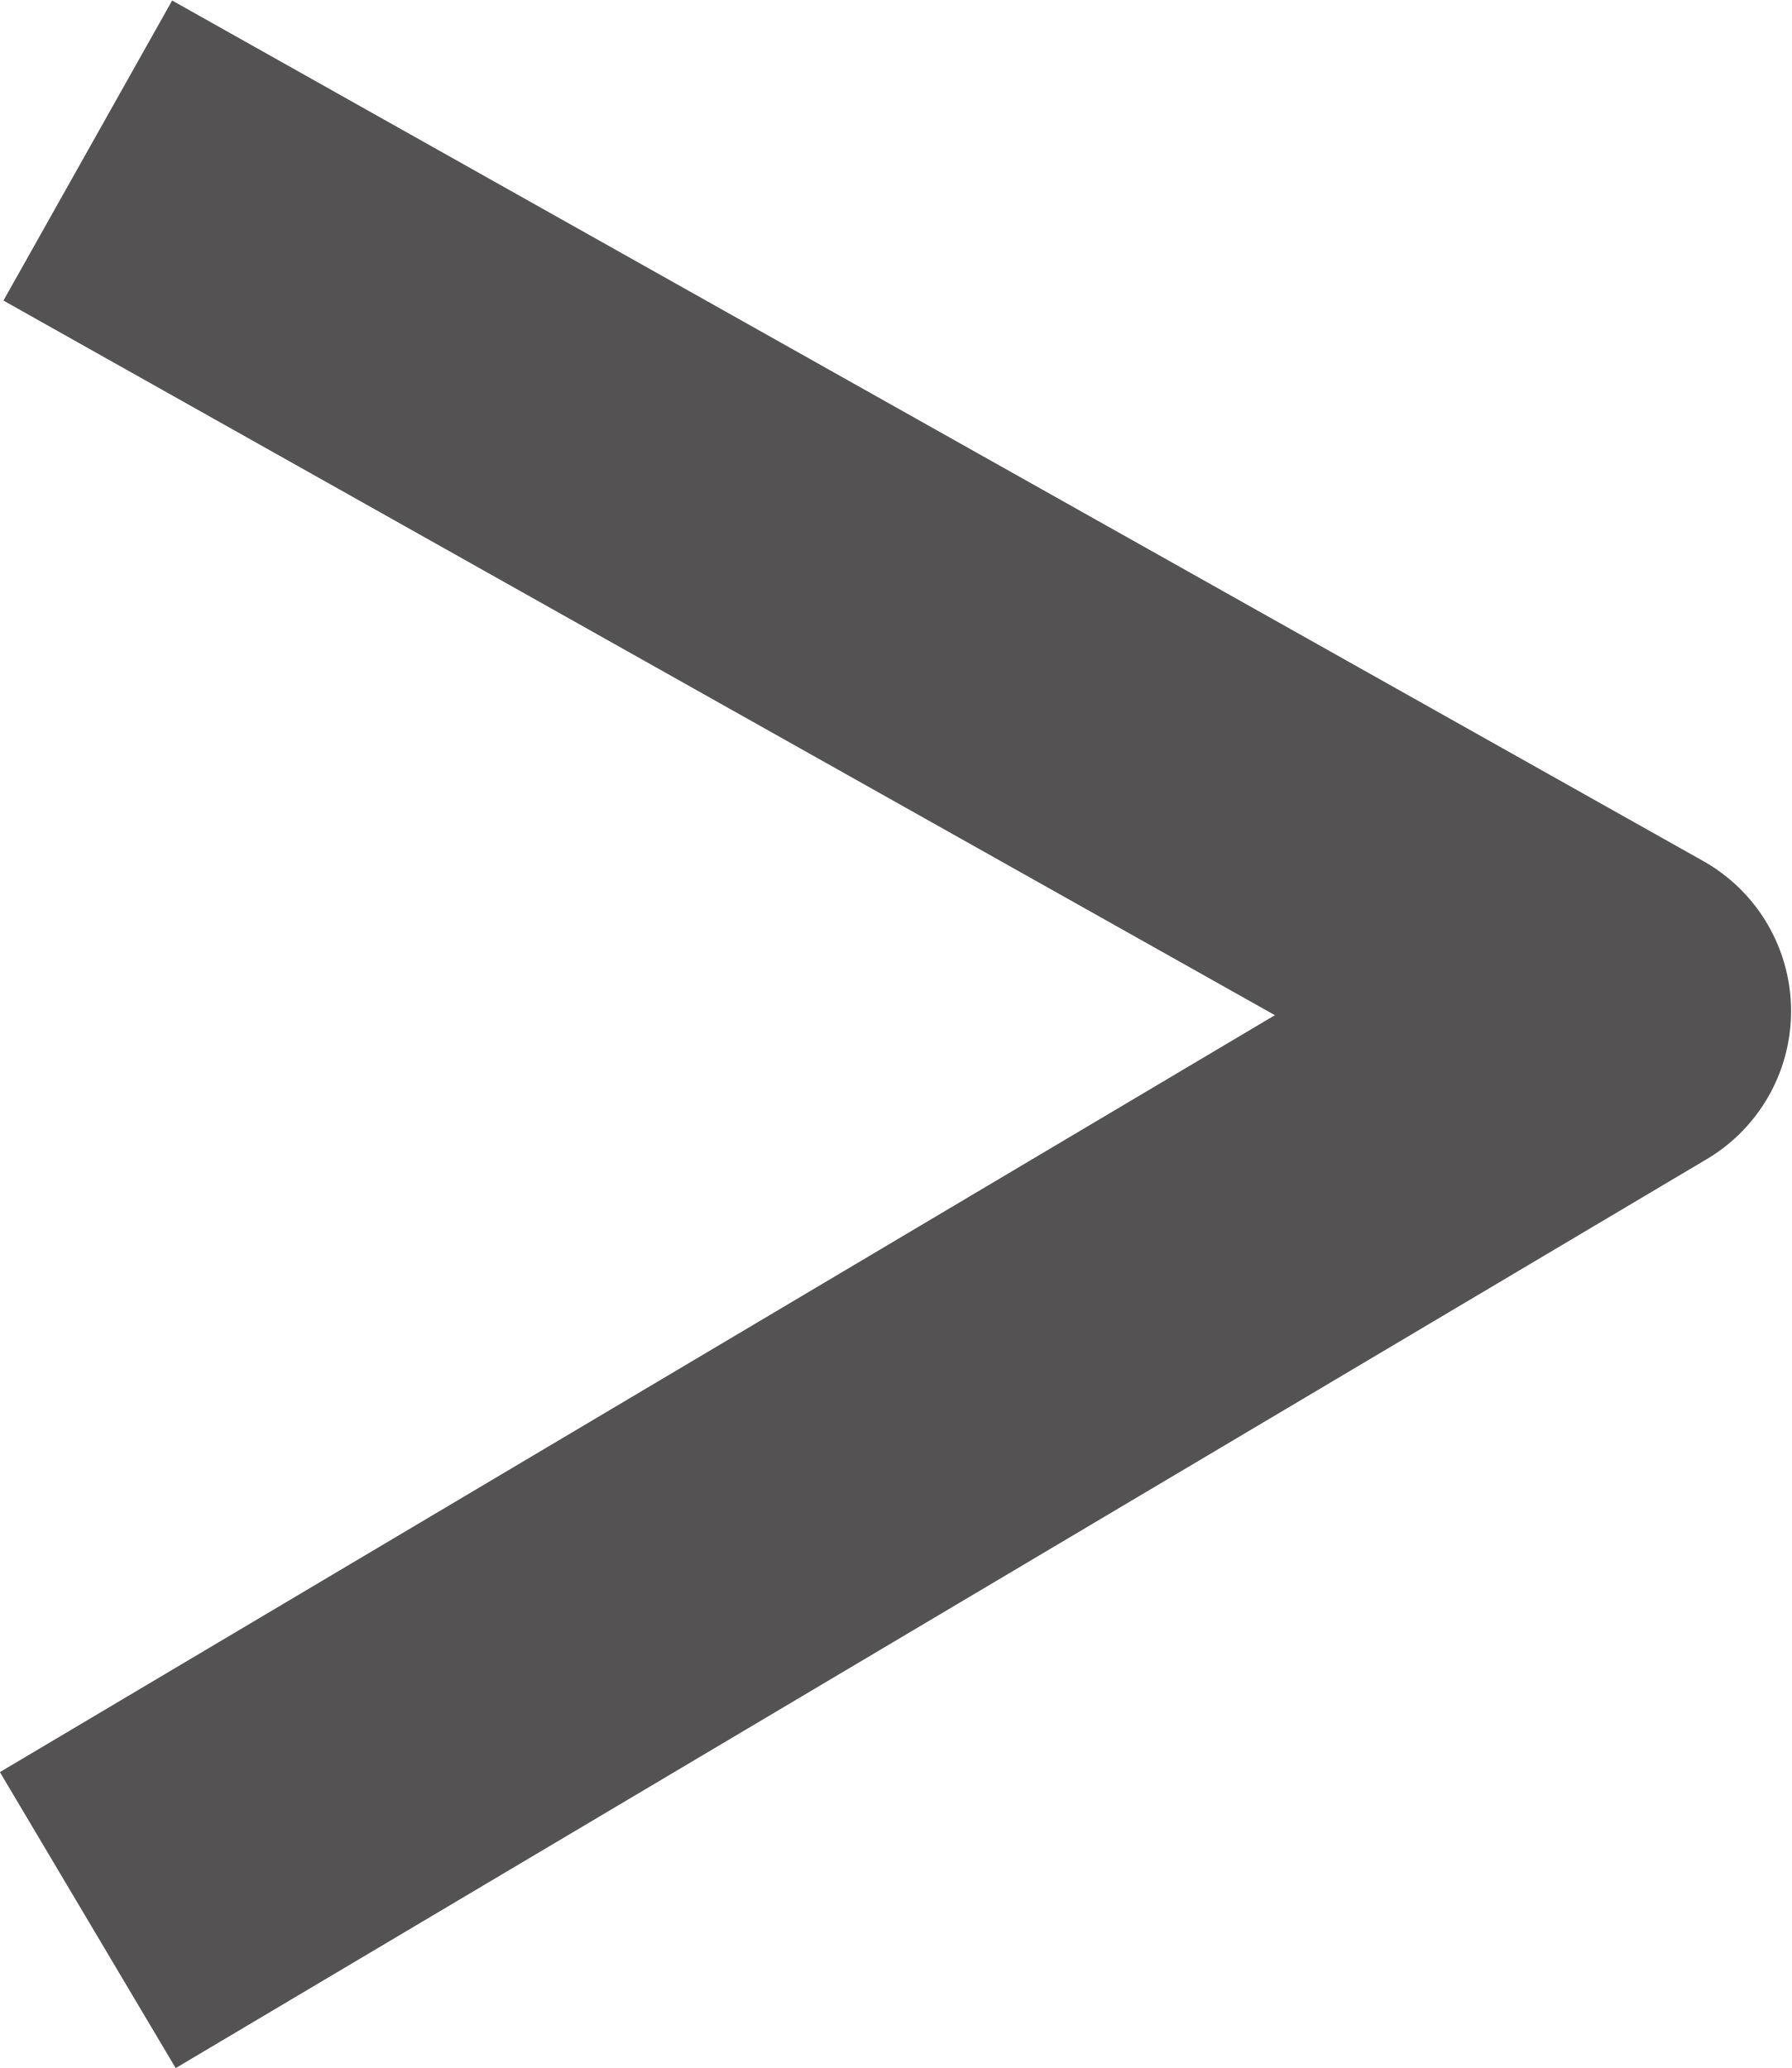
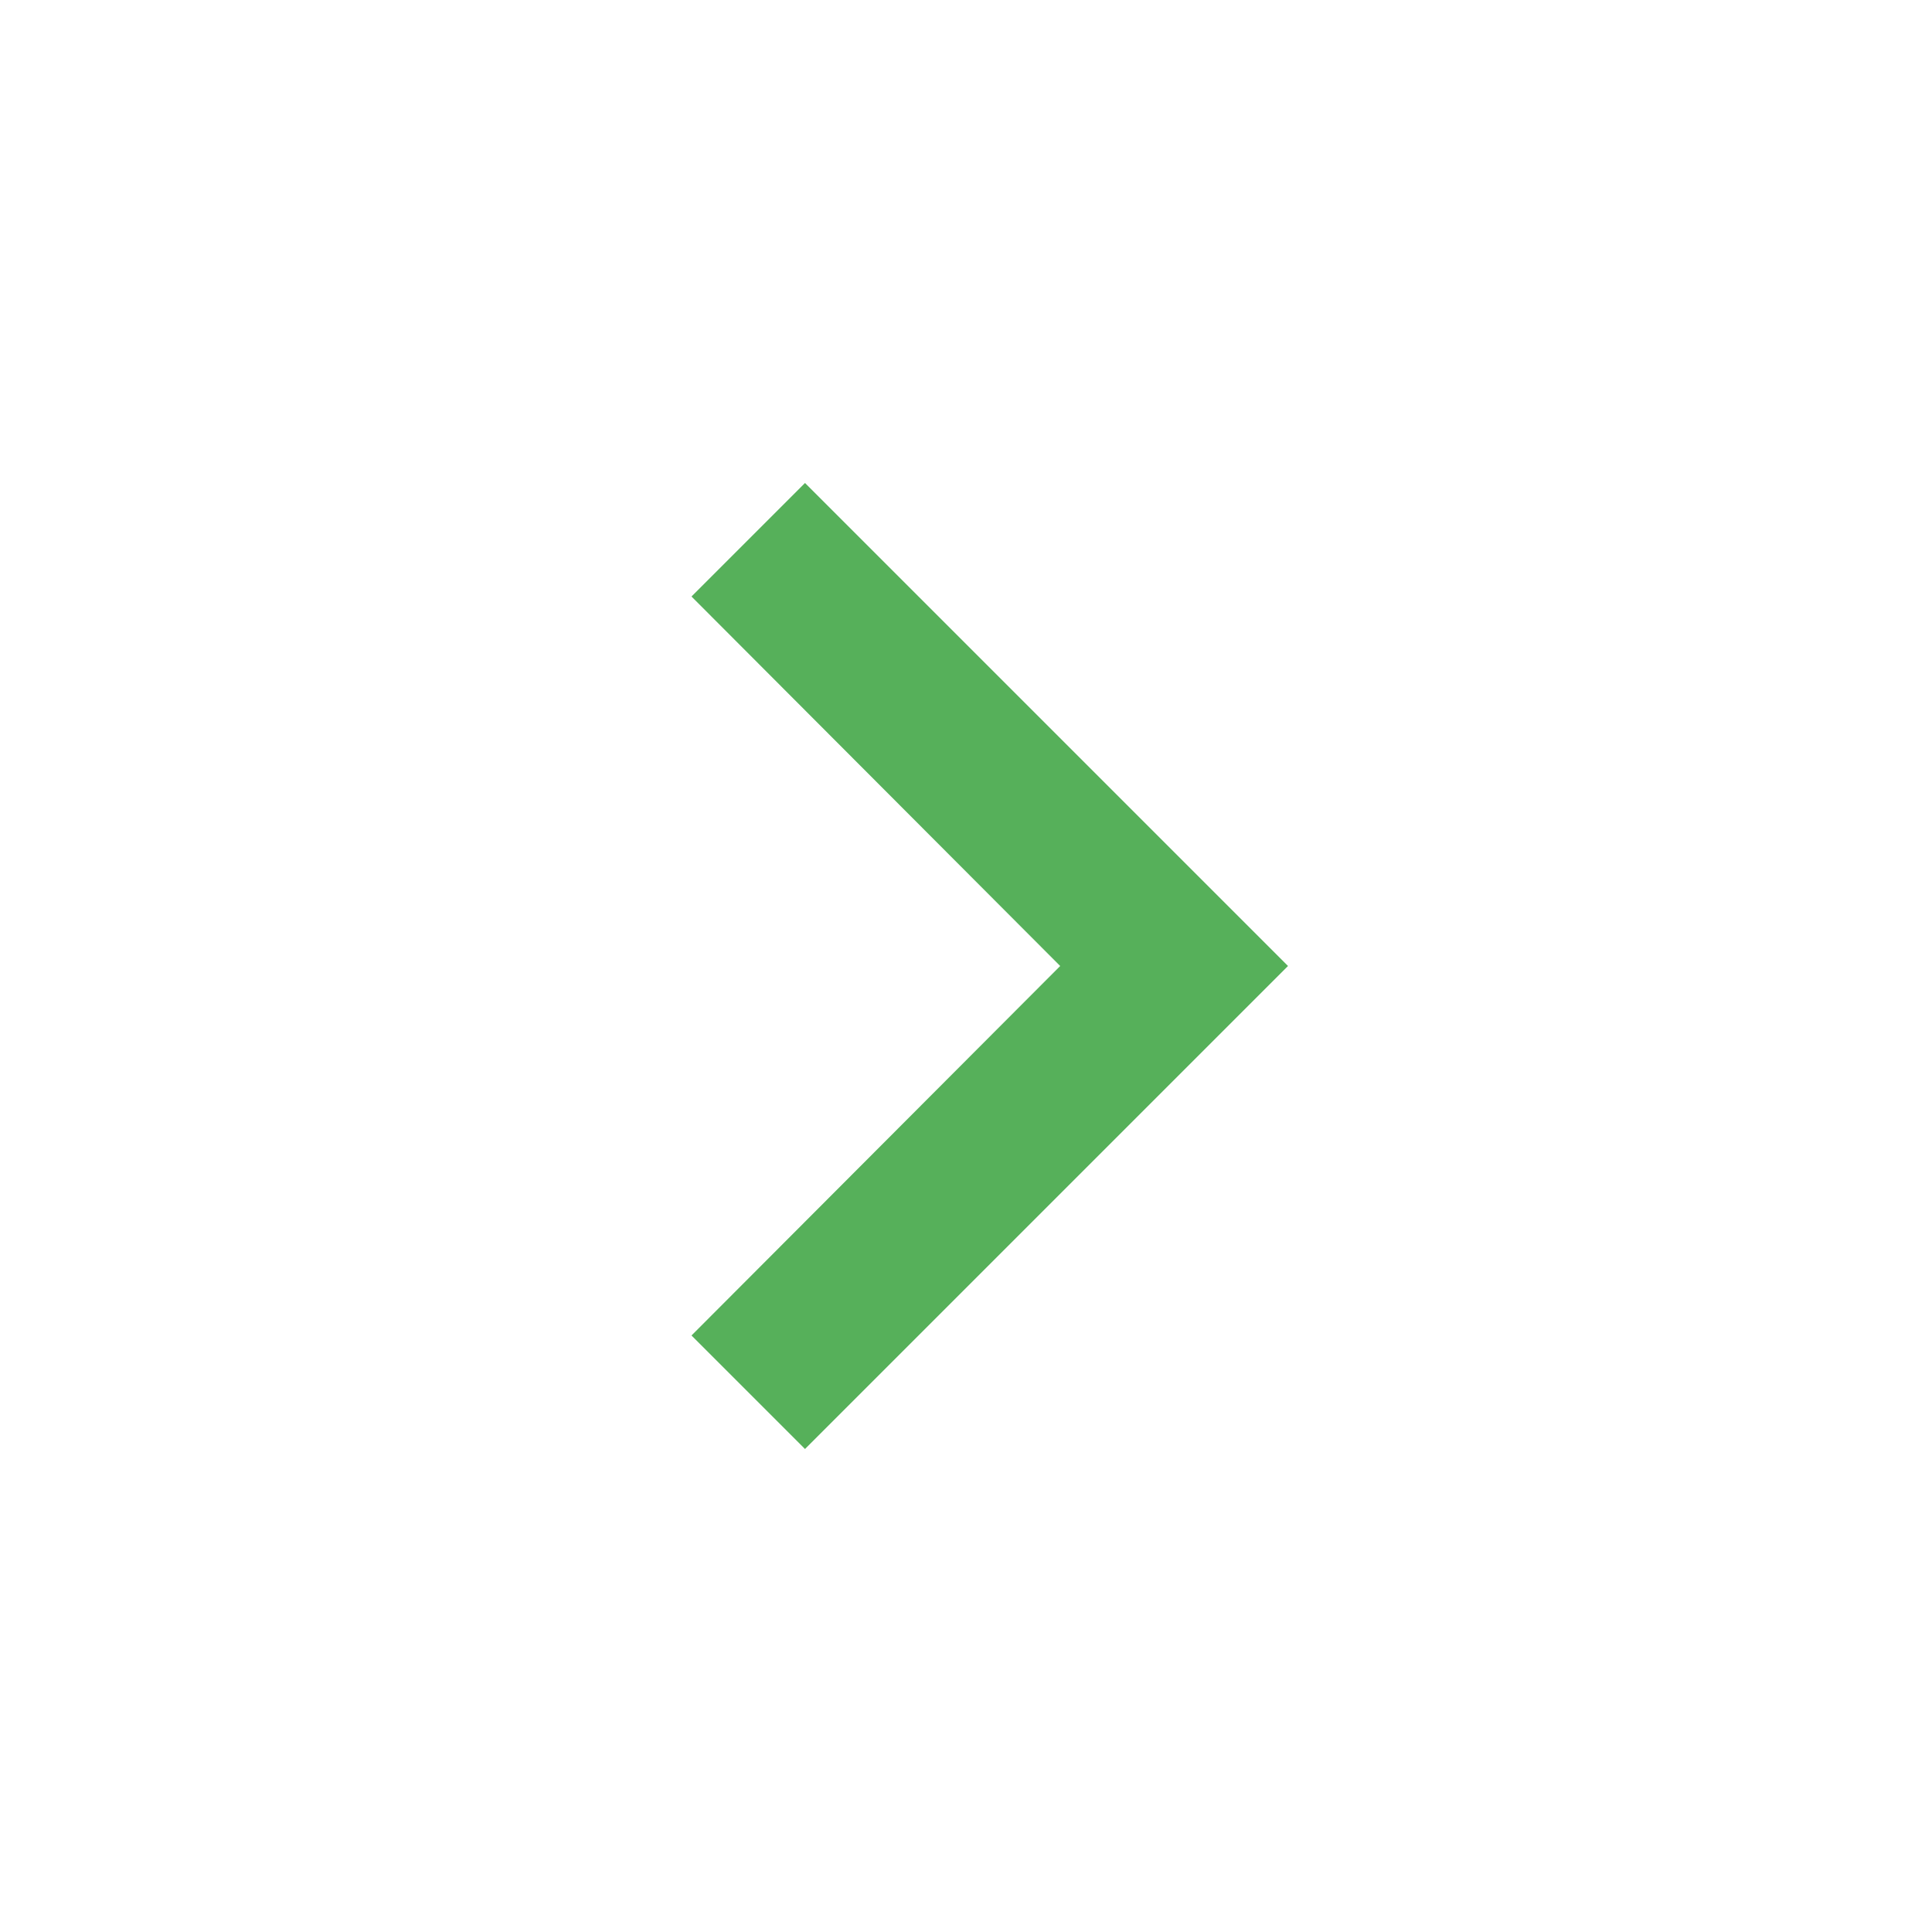
- <svg xmlns="http://www.w3.org/2000/svg" viewBox="0 0 15.608 18.023">
+ <svg xmlns="http://www.w3.org/2000/svg" id="baseline-keyboard_arrow_right-24px" viewBox="0 0 24 24">
  <defs>
    <style>
      .cls-1 {
+         fill: #56b05a;
+       }
+ 
+       .cls-2 {
        fill: none;
-         stroke: #545252;
-         stroke-linejoin: round;
-         stroke-width: 3px;
      }
    </style>
  </defs>
-   <path id="Path_308" data-name="Path 308" class="cls-1" d="M13.342,0,0,7.922l13.342,7.5" transform="translate(14.107 16.734) rotate(180)" />
+   <path id="Path_347" data-name="Path 347" class="cls-1" d="M8.59,16.59,13.17,12,8.59,7.41,10,6l6,6-6,6Z" />
+   <path id="Path_348" data-name="Path 348" class="cls-2" d="M0,0H24V24H0Z" />
</svg>
